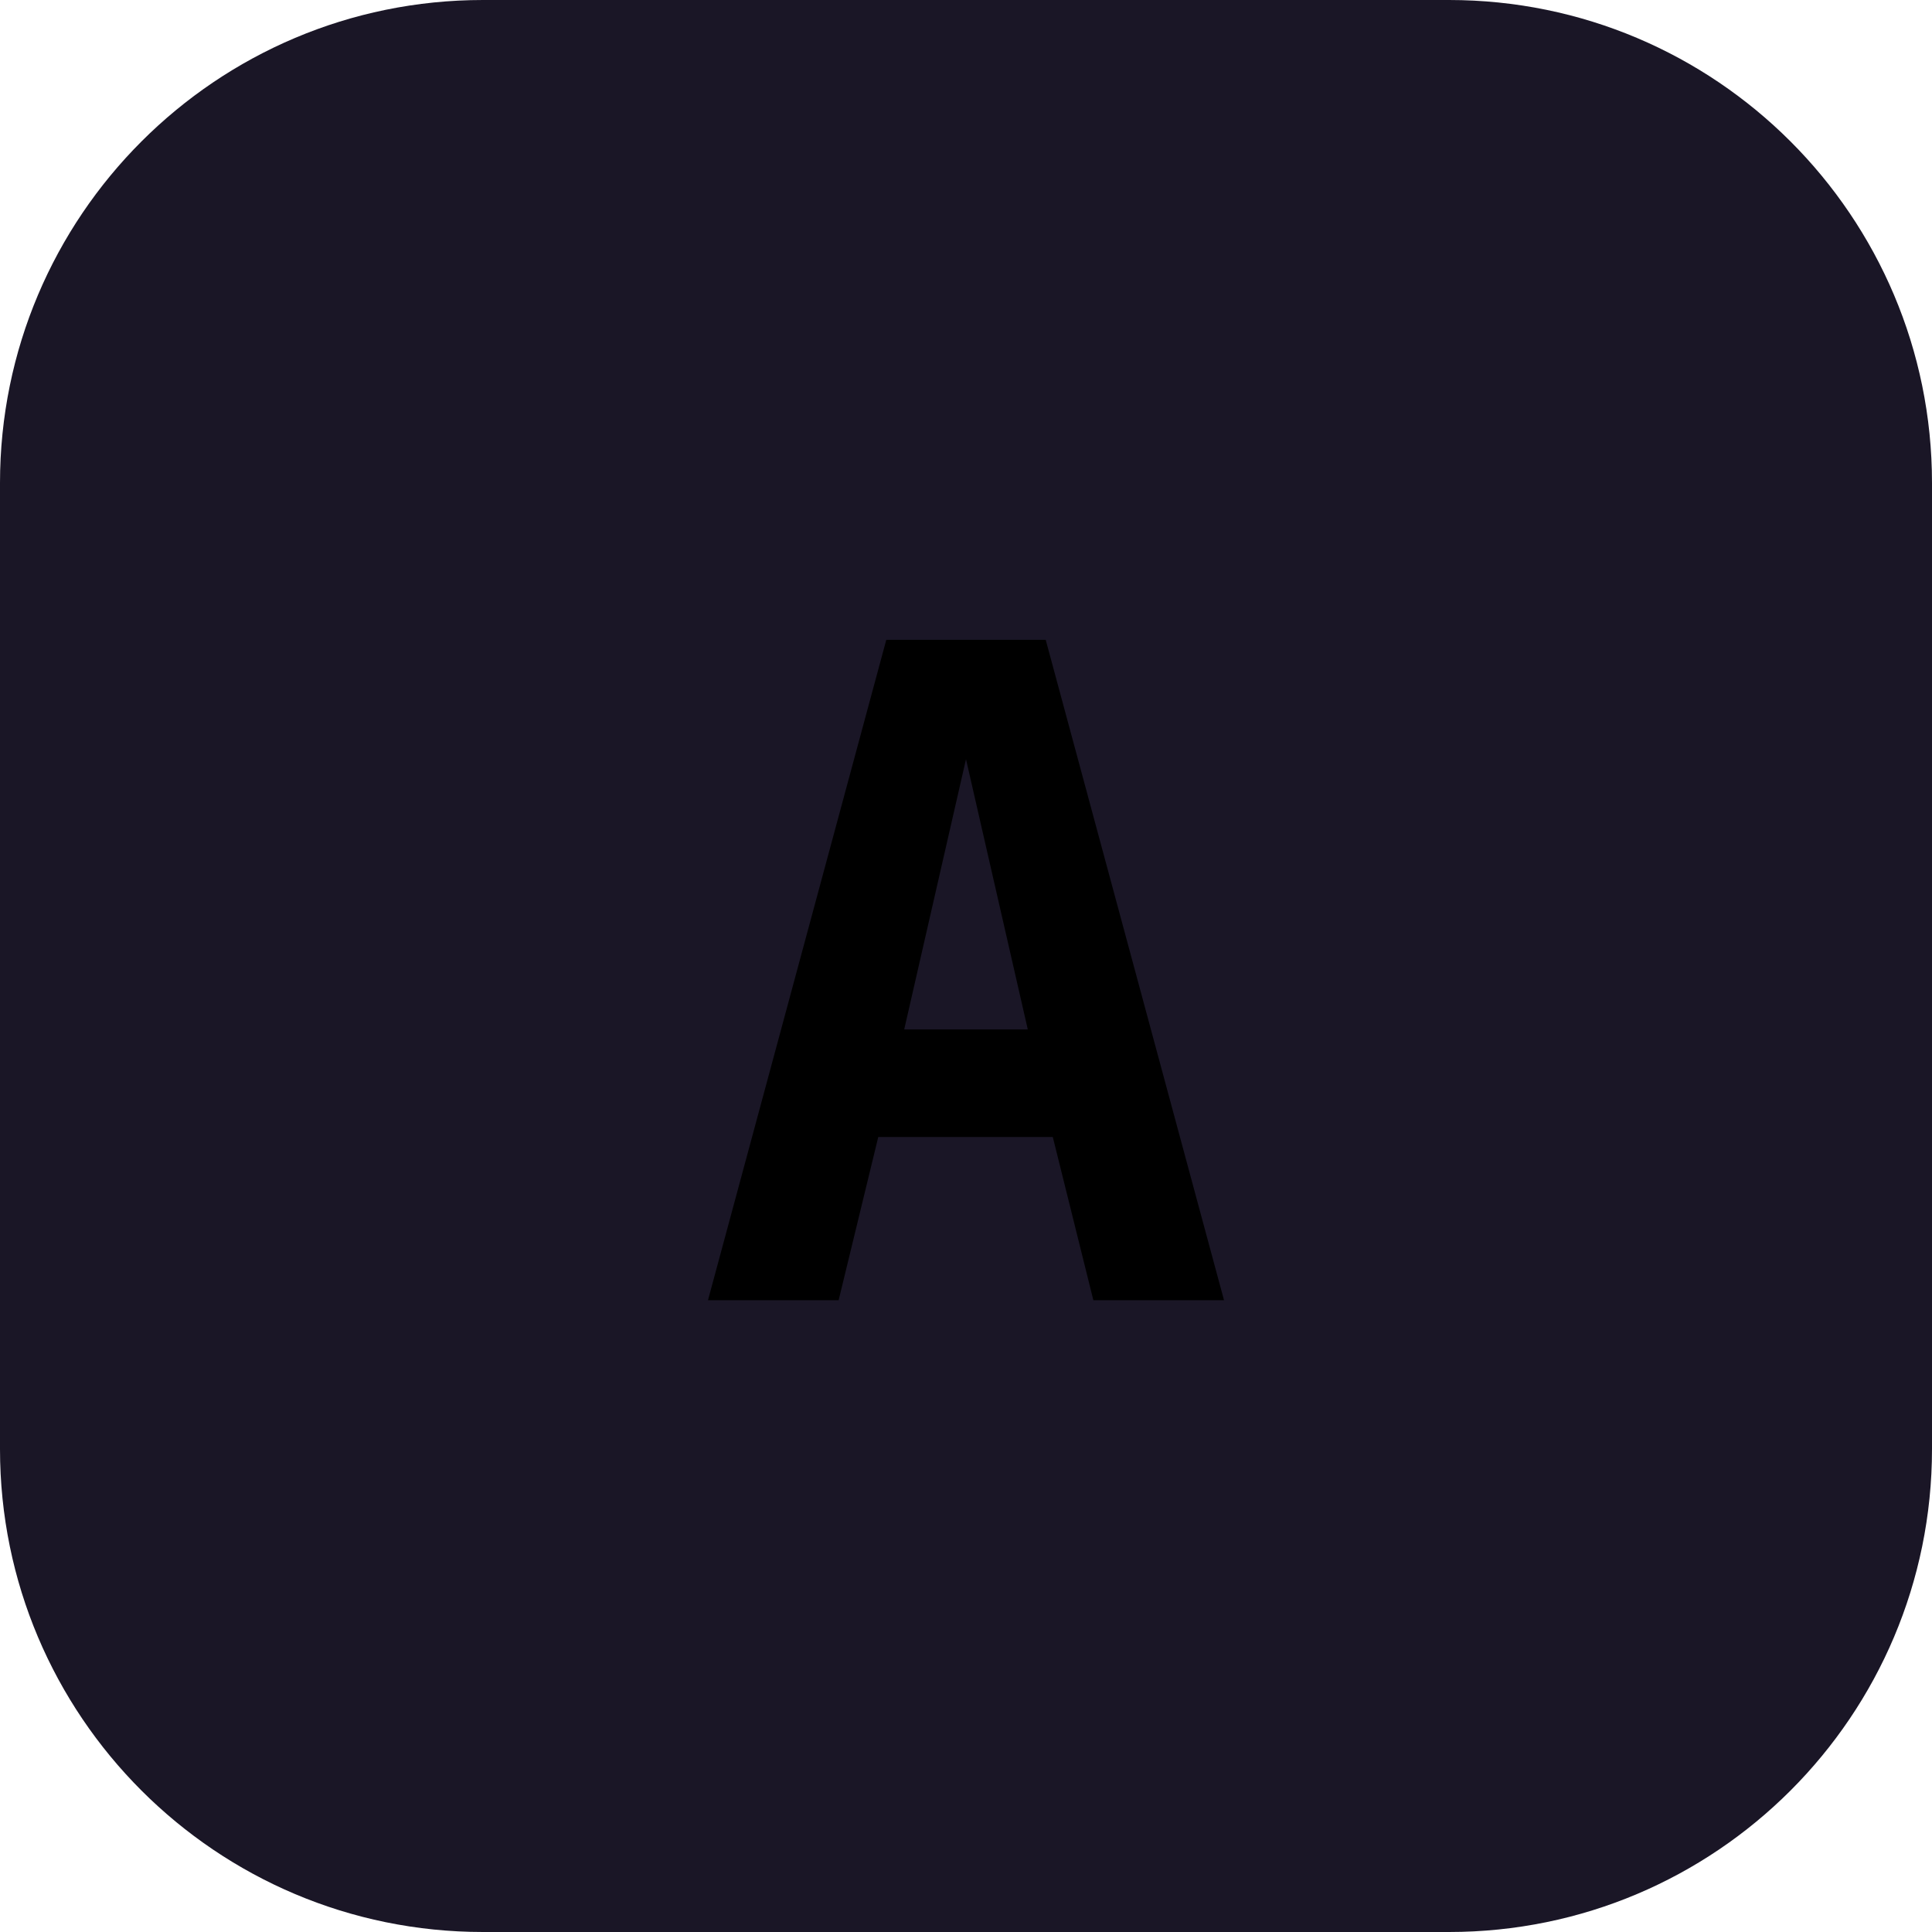
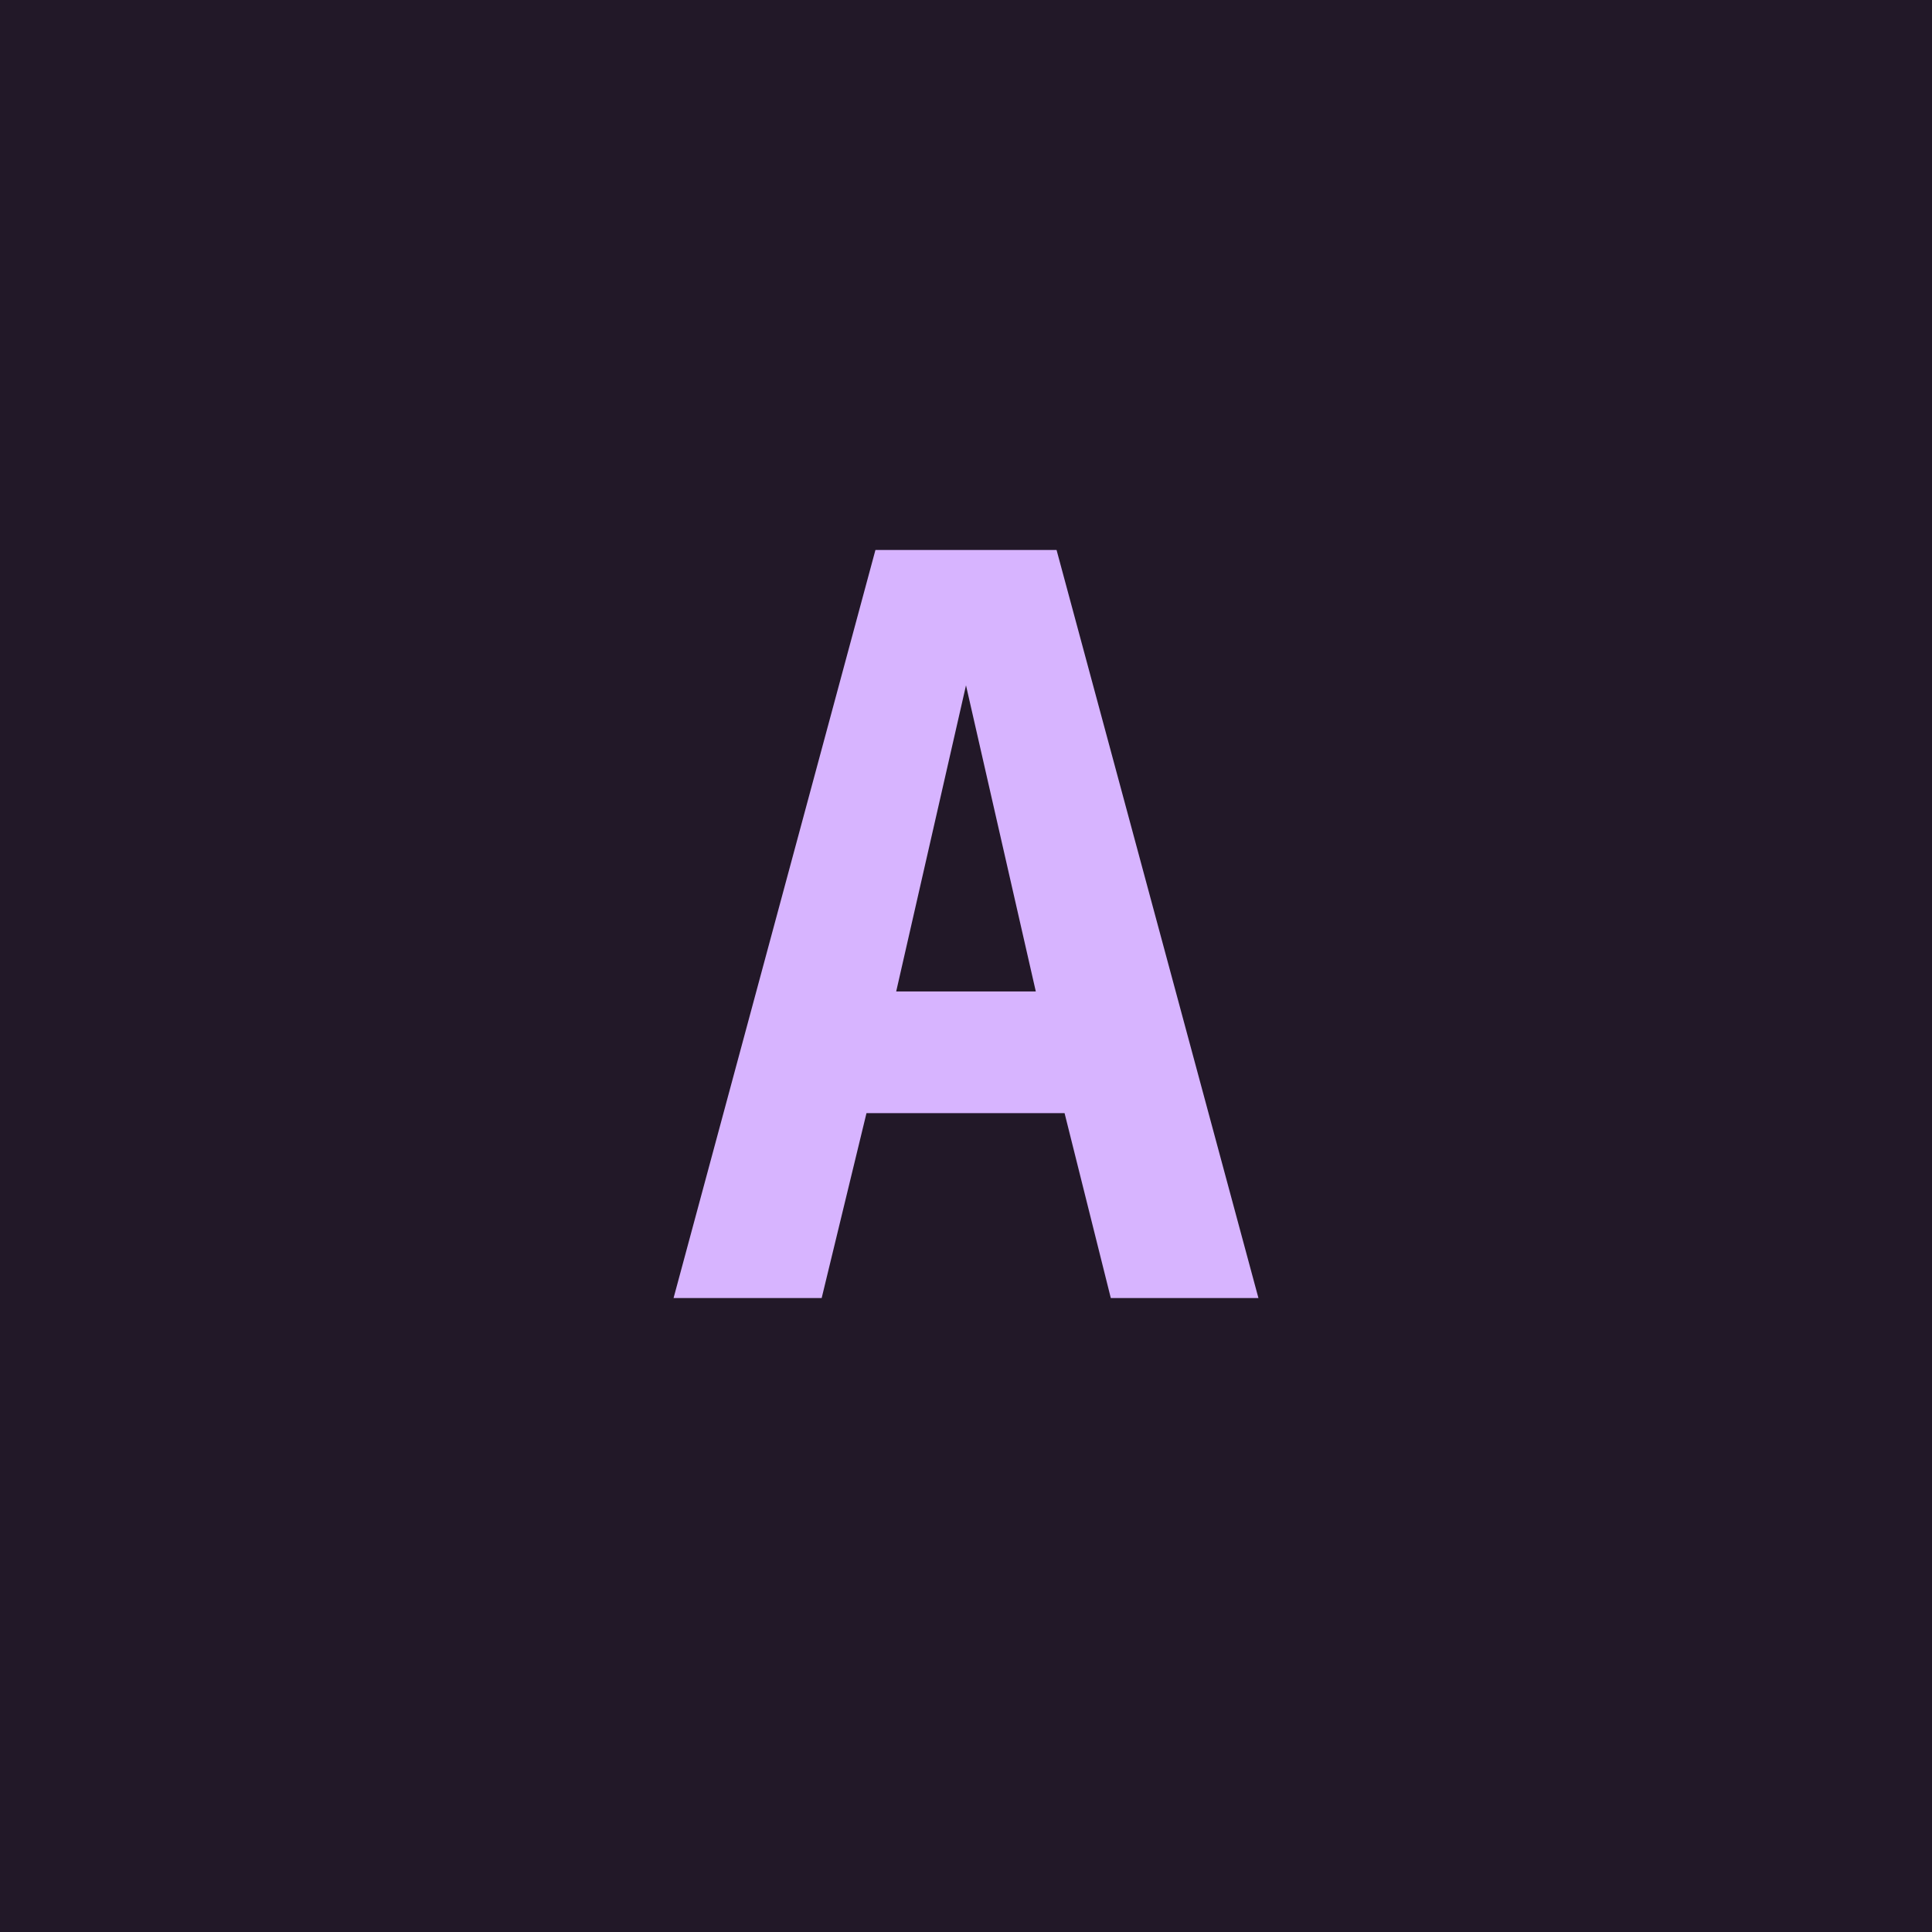
<svg xmlns="http://www.w3.org/2000/svg" viewBox="0 0 64 64">
-   <defs>
-     <linearGradient id="g" x1="0" y1="0" x2="1" y2="1">
-       <stop offset="0" stop-color="oklch(0.7 0.18 280)" />
-       <stop offset="1" stop-color="oklch(0.7 0.16 320)" />
-     </linearGradient>
-   </defs>
-   <rect width="64" height="64" rx="16" fill="#1a1626" />
-   <text x="50%" y="54%" dominant-baseline="middle" text-anchor="middle" font-family="ui-monospace, monospace" font-size="30" font-weight="700" fill="url(#g)">A</text>
+   <rect width="64" height="64" fill="#221828" />
+   <text x="32" y="43" text-anchor="middle" font-family="ui-monospace, monospace" font-size="34" font-weight="700" fill="#d7b4ff">A</text>
</svg>
